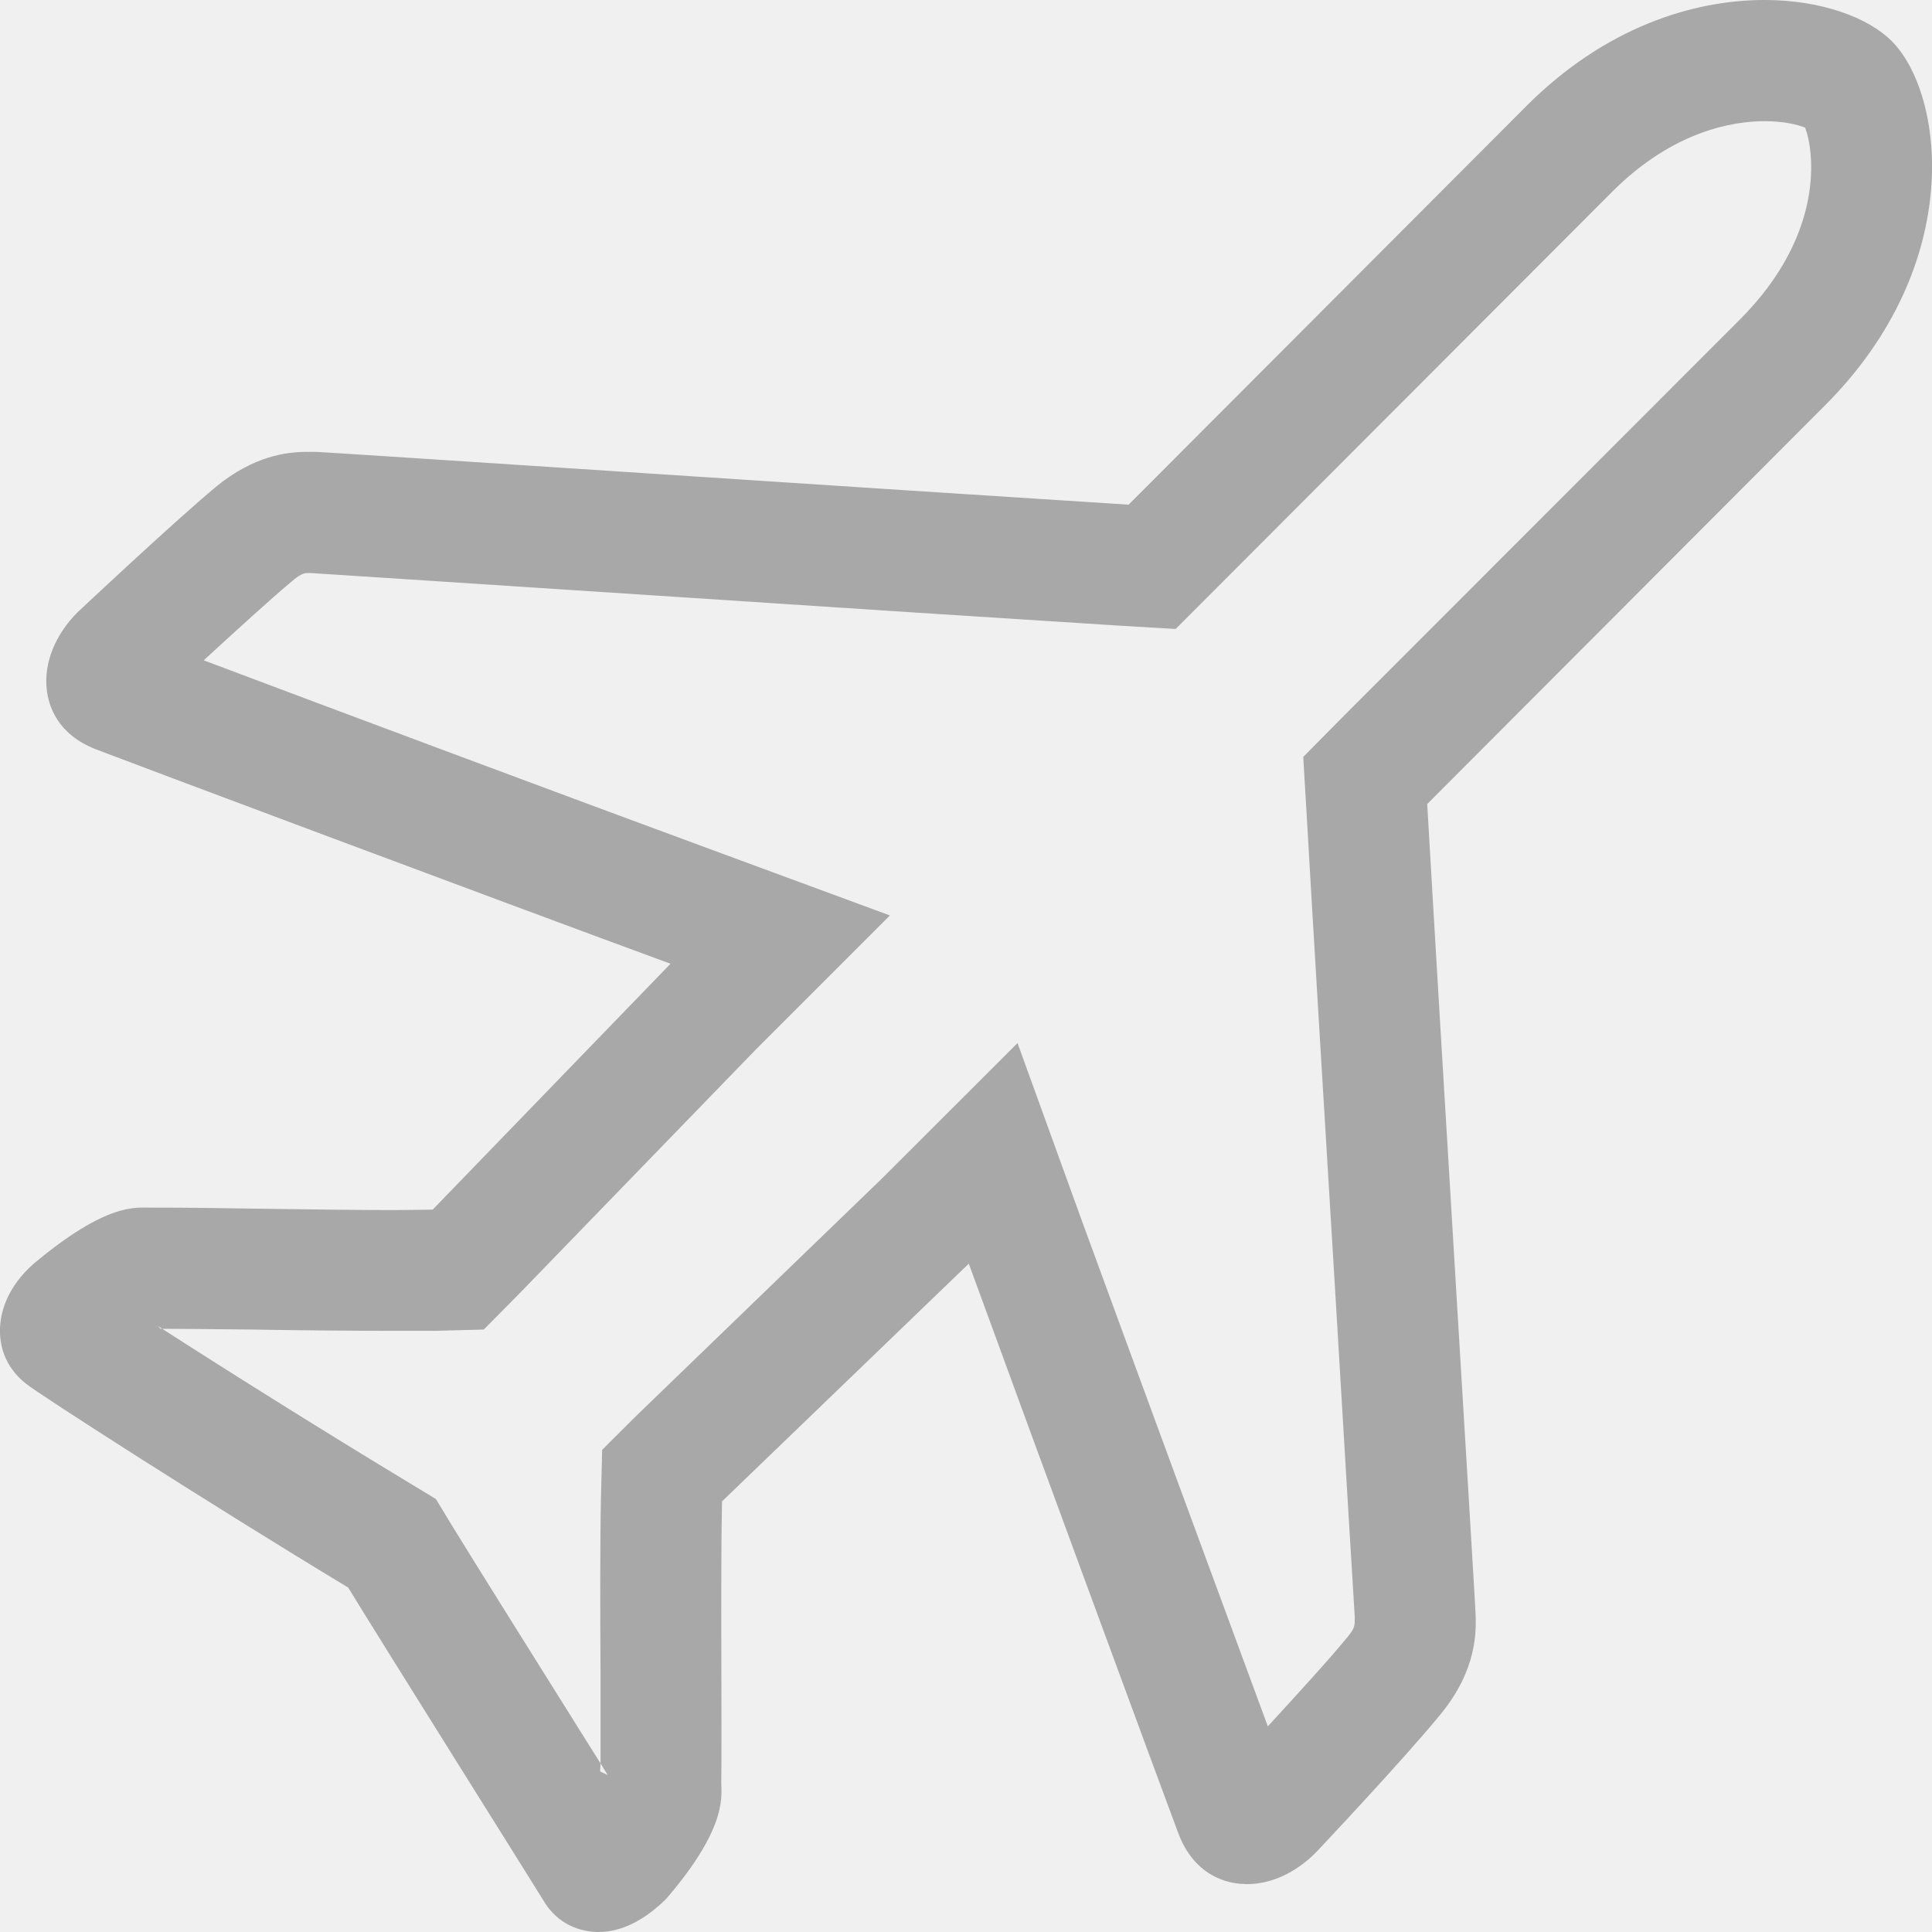
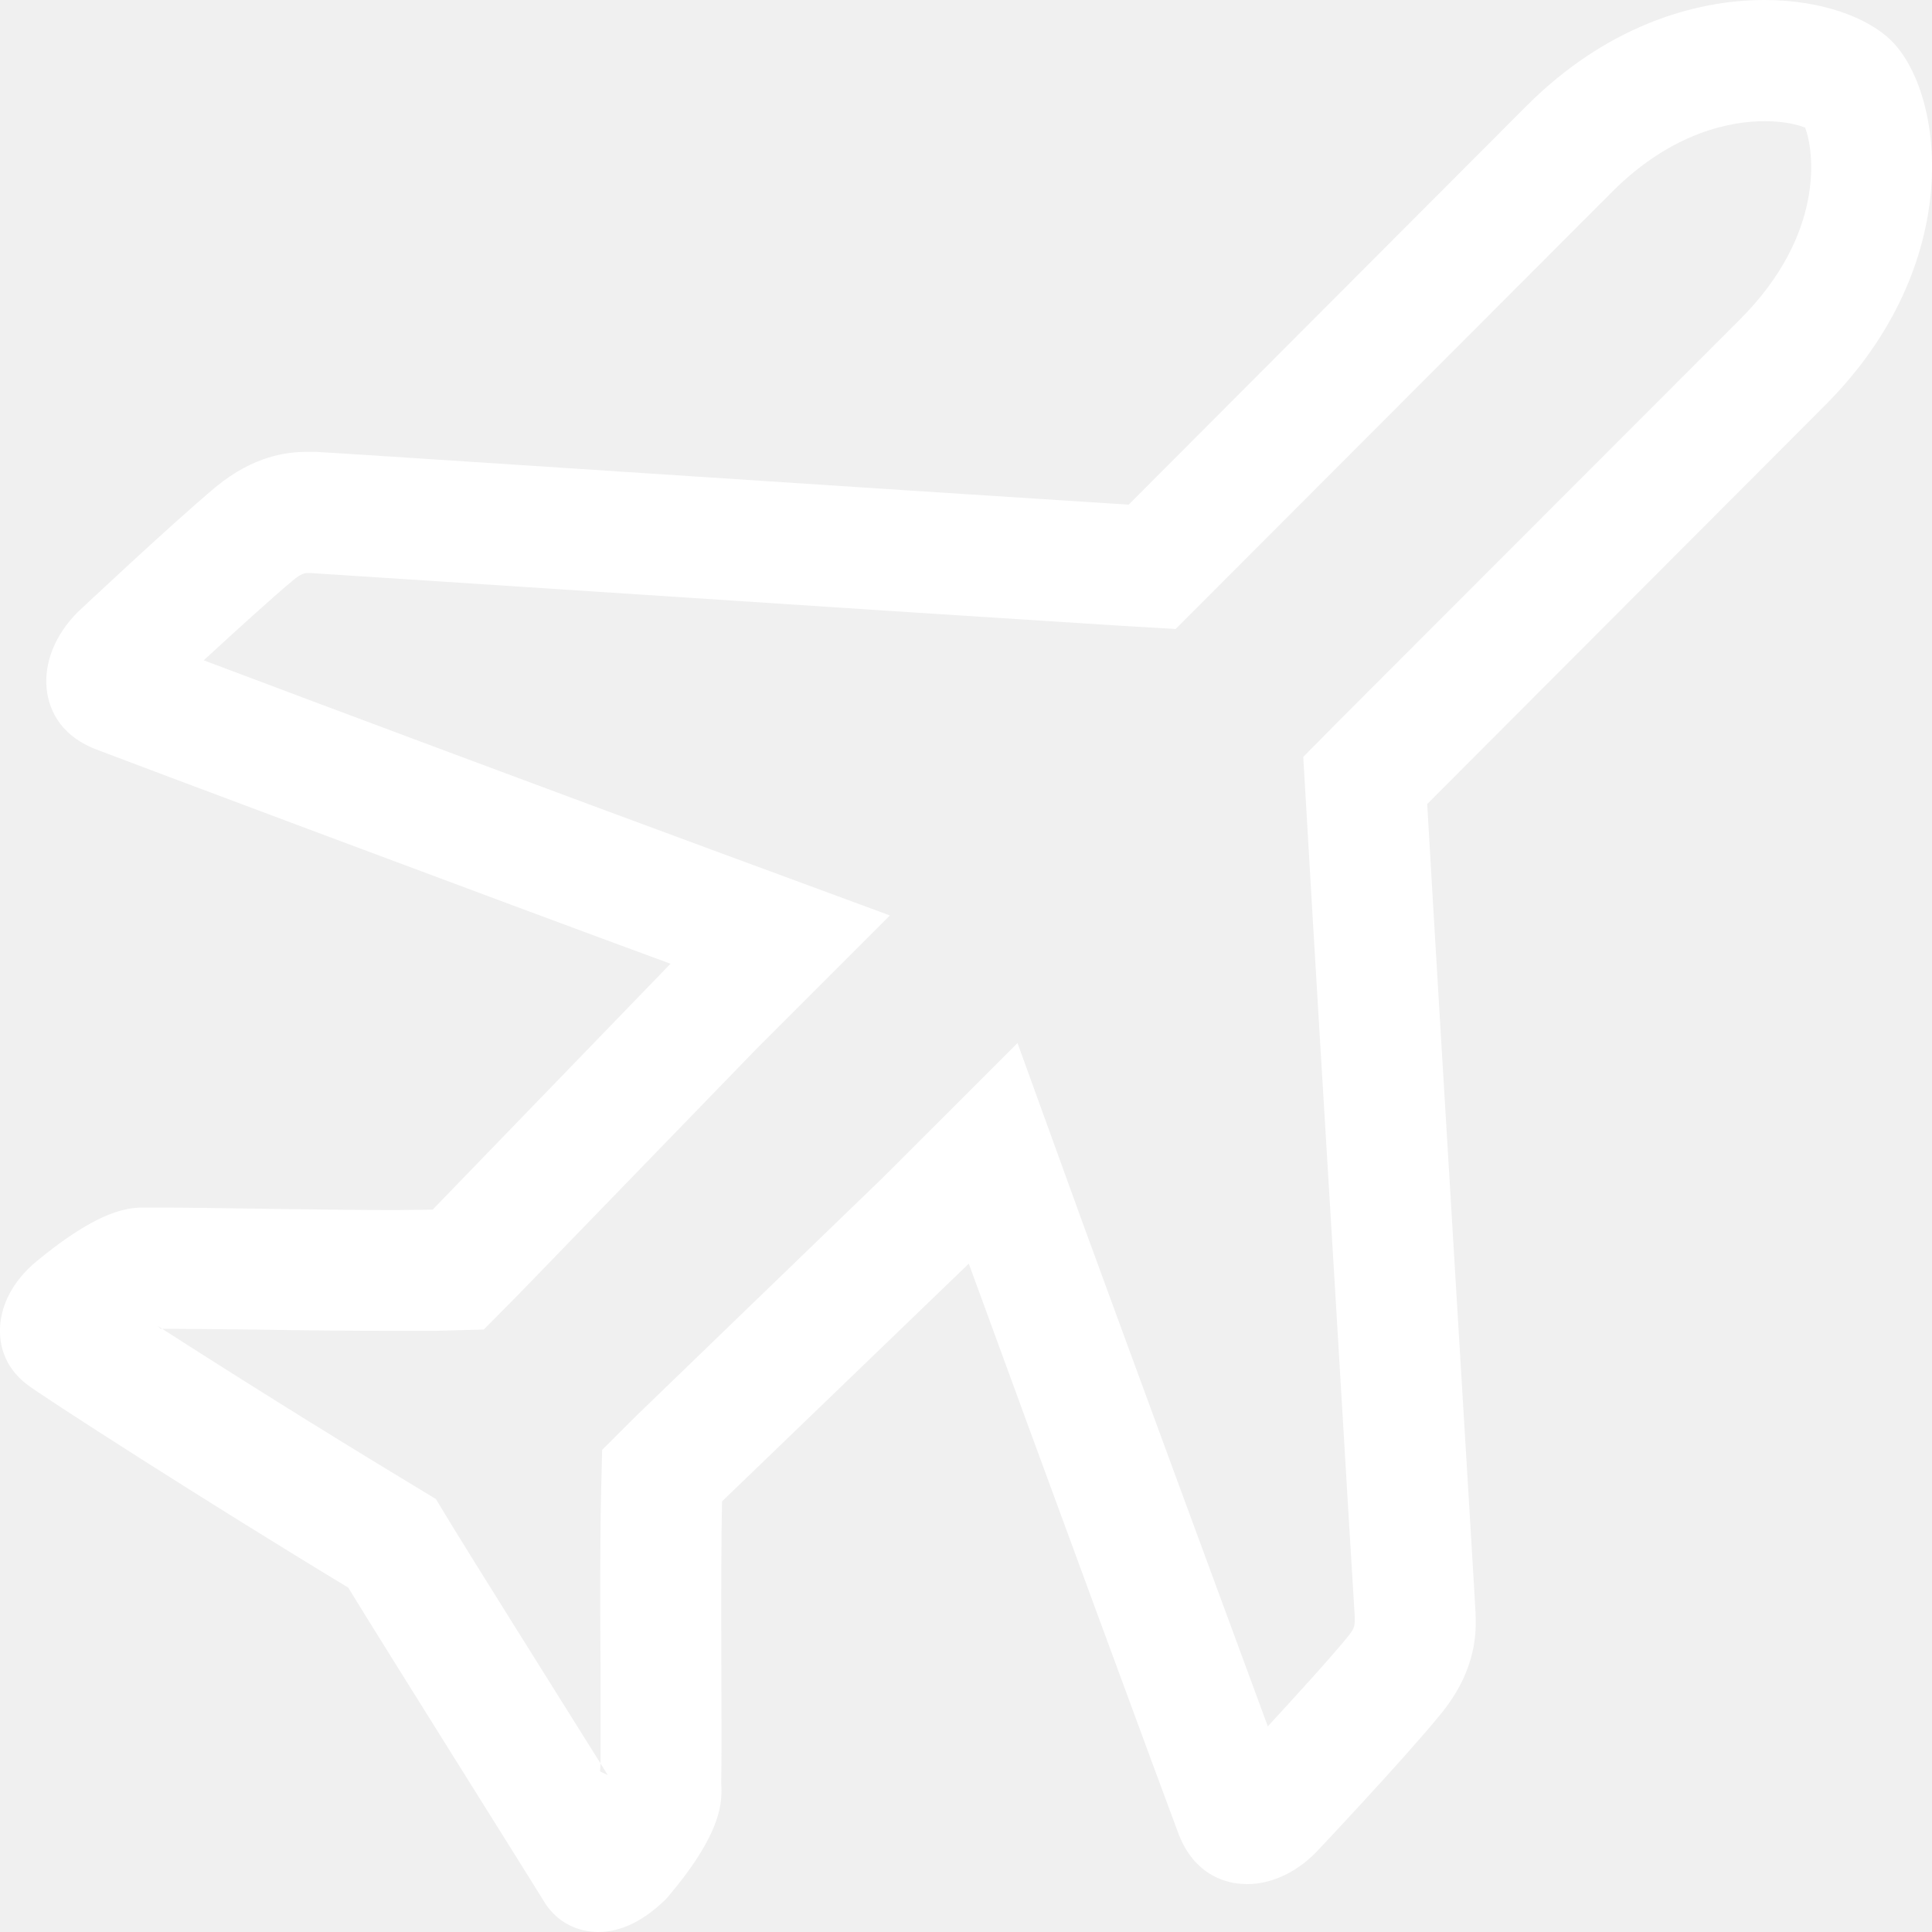
<svg xmlns="http://www.w3.org/2000/svg" width="18px" height="18px" viewBox="0 0 18 18" version="1.1">
-   <g id="alisontravel.eu-copy" stroke="none" stroke-width="1" fill="none" fill-rule="evenodd" opacity="0.301">
-     <g id="Mobile---Home" transform="translate(-222, -235)" fill="#000000">
+   <g id="alisontravel.eu-copy" stroke="none" stroke-width="1" fill="none" fill-rule="evenodd">
+     <g id="Mobile---Home" transform="translate(-222, -235)" fill="#ffffff">
      <path d="M238.21,237.977 L234.498,241.692 L234.142,242.052 L234.172,242.558 C234.232,243.616 234.348,245.513 234.446,247.136 C234.532,248.583 234.614,249.948 234.622,250.064 C234.622,250.147 234.626,250.166 234.551,250.256 C234.386,250.458 234.074,250.799 233.812,251.084 C233.407,249.989 232.556,247.676 232.083,246.383 L231.48,244.718 L230.227,245.97 L227.929,248.19 L227.61,248.508 L227.599,248.962 C227.591,249.322 227.591,249.97 227.595,250.544 L227.595,251.429 C227.617,251.463 227.64,251.504 227.662,251.538 L227.591,251.504 L227.595,251.429 C227.565,251.38 227.535,251.335 227.505,251.286 C227.04,250.544 226.399,249.521 226.204,249.202 L226.061,248.966 L225.825,248.823 C225,248.325 224.093,247.755 223.511,247.38 L223.496,247.38 L223.47,247.354 L223.448,247.338 L223.47,247.354 L223.511,247.38 L223.534,247.38 C223.714,247.38 224.014,247.384 224.351,247.387 C224.794,247.395 225.293,247.399 225.675,247.399 L226.057,247.399 L226.507,247.387 L226.826,247.065 L229.042,244.778 L230.291,243.529 L228.634,242.918 C227.392,242.461 225.011,241.572 223.898,241.152 C224.183,240.89 224.528,240.575 224.726,240.41 C224.783,240.361 224.828,240.339 224.858,240.339 L224.895,240.339 C225.023,240.346 226.564,240.448 228.056,240.545 C229.638,240.65 231.427,240.766 232.443,240.83 L232.953,240.86 L233.313,240.5 L237.022,236.785 C237.592,236.215 238.154,236.129 238.439,236.129 C238.623,236.129 238.75,236.162 238.818,236.189 C238.9,236.402 239.009,237.178 238.21,237.977 L238.21,237.977 Z M239.624,235.382 C239.407,235.165 238.972,235 238.439,235 C237.772,235 236.954,235.255 236.223,235.986 L232.515,239.702 C230.426,239.57 225.075,239.214 224.944,239.21 L224.858,239.21 C224.678,239.21 224.366,239.244 224.01,239.537 C223.594,239.885 222.724,240.703 222.724,240.703 C222.514,240.913 222.409,241.175 222.435,241.419 C222.45,241.569 222.529,241.839 222.893,241.981 C223.114,242.067 226.624,243.383 228.247,243.979 L226.031,246.27 C225.934,246.27 225.81,246.274 225.675,246.274 C225,246.274 223.954,246.251 223.534,246.251 L223.403,246.251 C223.275,246.255 223.009,246.191 222.311,246.776 L222.263,246.821 C222.053,247.031 222.004,247.241 222,247.38 C221.996,247.522 222.034,247.725 222.24,247.89 C222.364,247.991 223.946,249.007 225.244,249.791 C225.555,250.301 226.984,252.576 227.059,252.7 C227.167,252.888 227.347,252.993 227.561,253 L227.576,253 C227.786,253 228,252.895 228.206,252.692 C228.799,252.003 228.716,251.714 228.72,251.594 C228.727,251.215 228.712,249.618 228.727,248.988 L231.026,246.773 C231.615,248.388 232.897,251.868 232.983,252.093 C233.126,252.456 233.396,252.535 233.546,252.55 L233.617,252.554 C233.842,252.554 234.071,252.449 234.258,252.261 C234.258,252.261 235.076,251.395 235.421,250.972 C235.766,250.552 235.754,250.192 235.747,250.023 C235.743,249.903 235.417,244.576 235.297,242.491 L239.005,238.775 C240.322,237.456 240.112,235.87 239.624,235.382 L239.624,235.382 Z" id="Fill-353" />
    </g>
  </g>
</svg>
